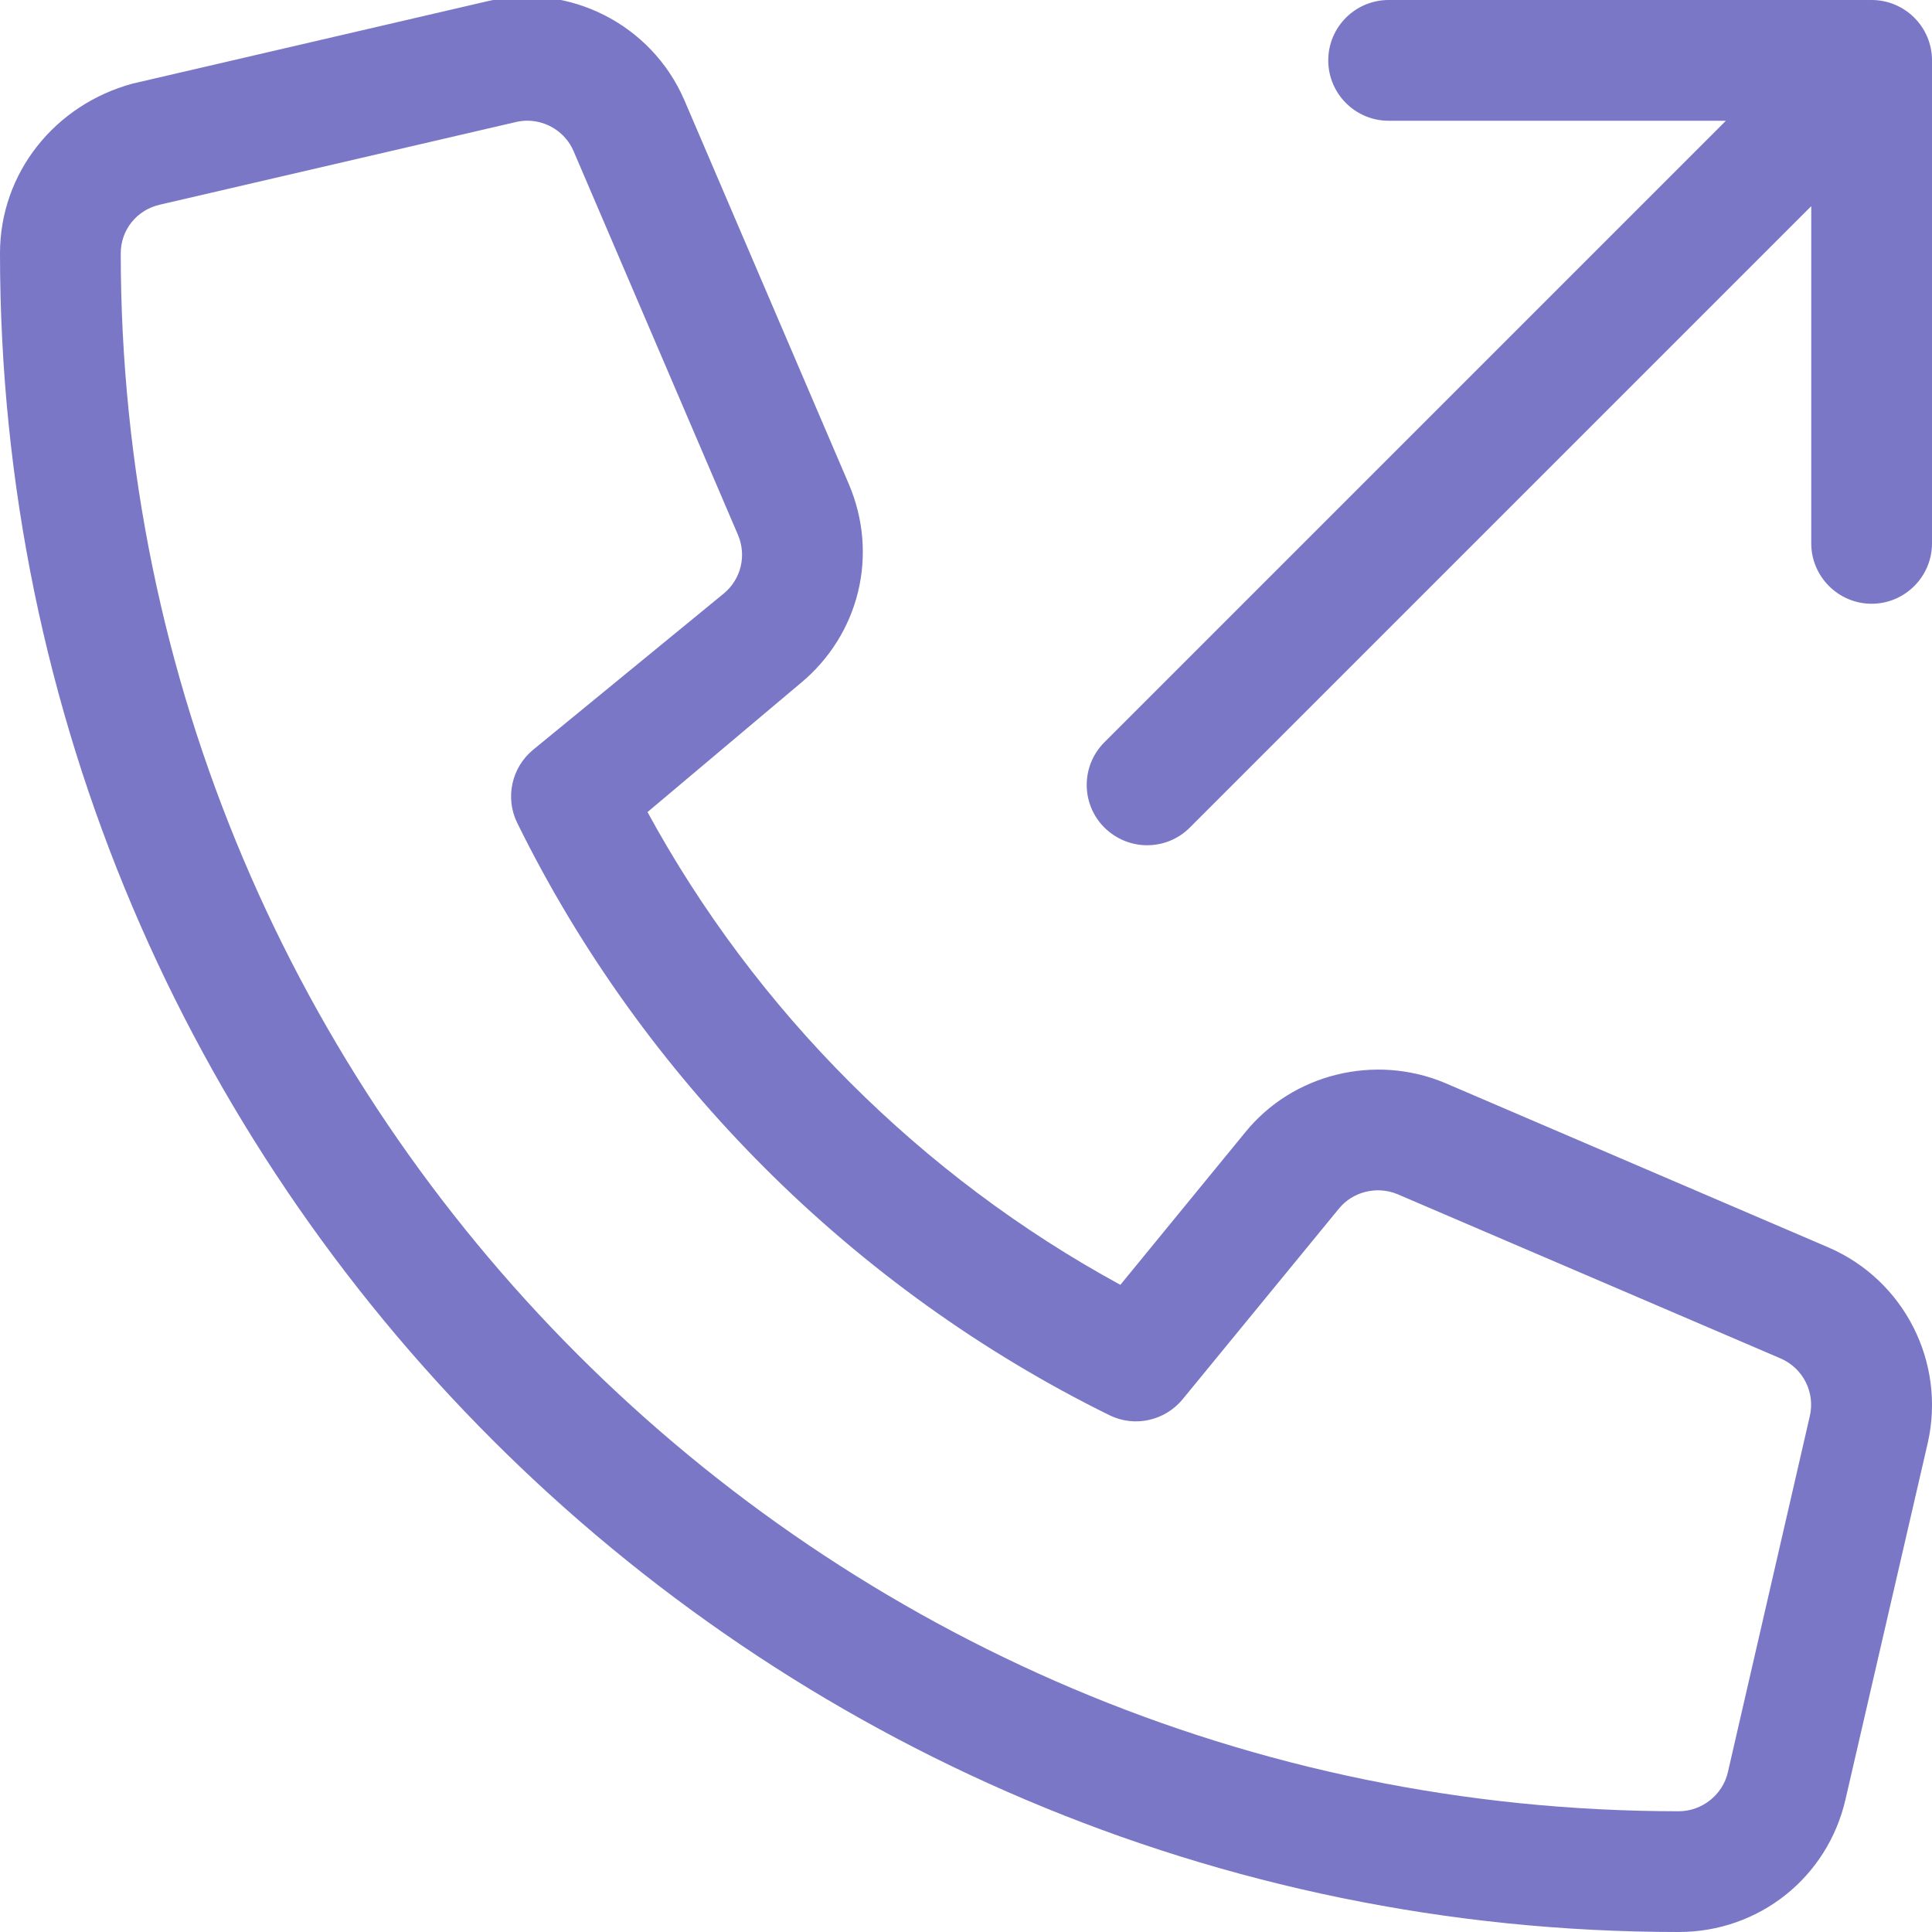
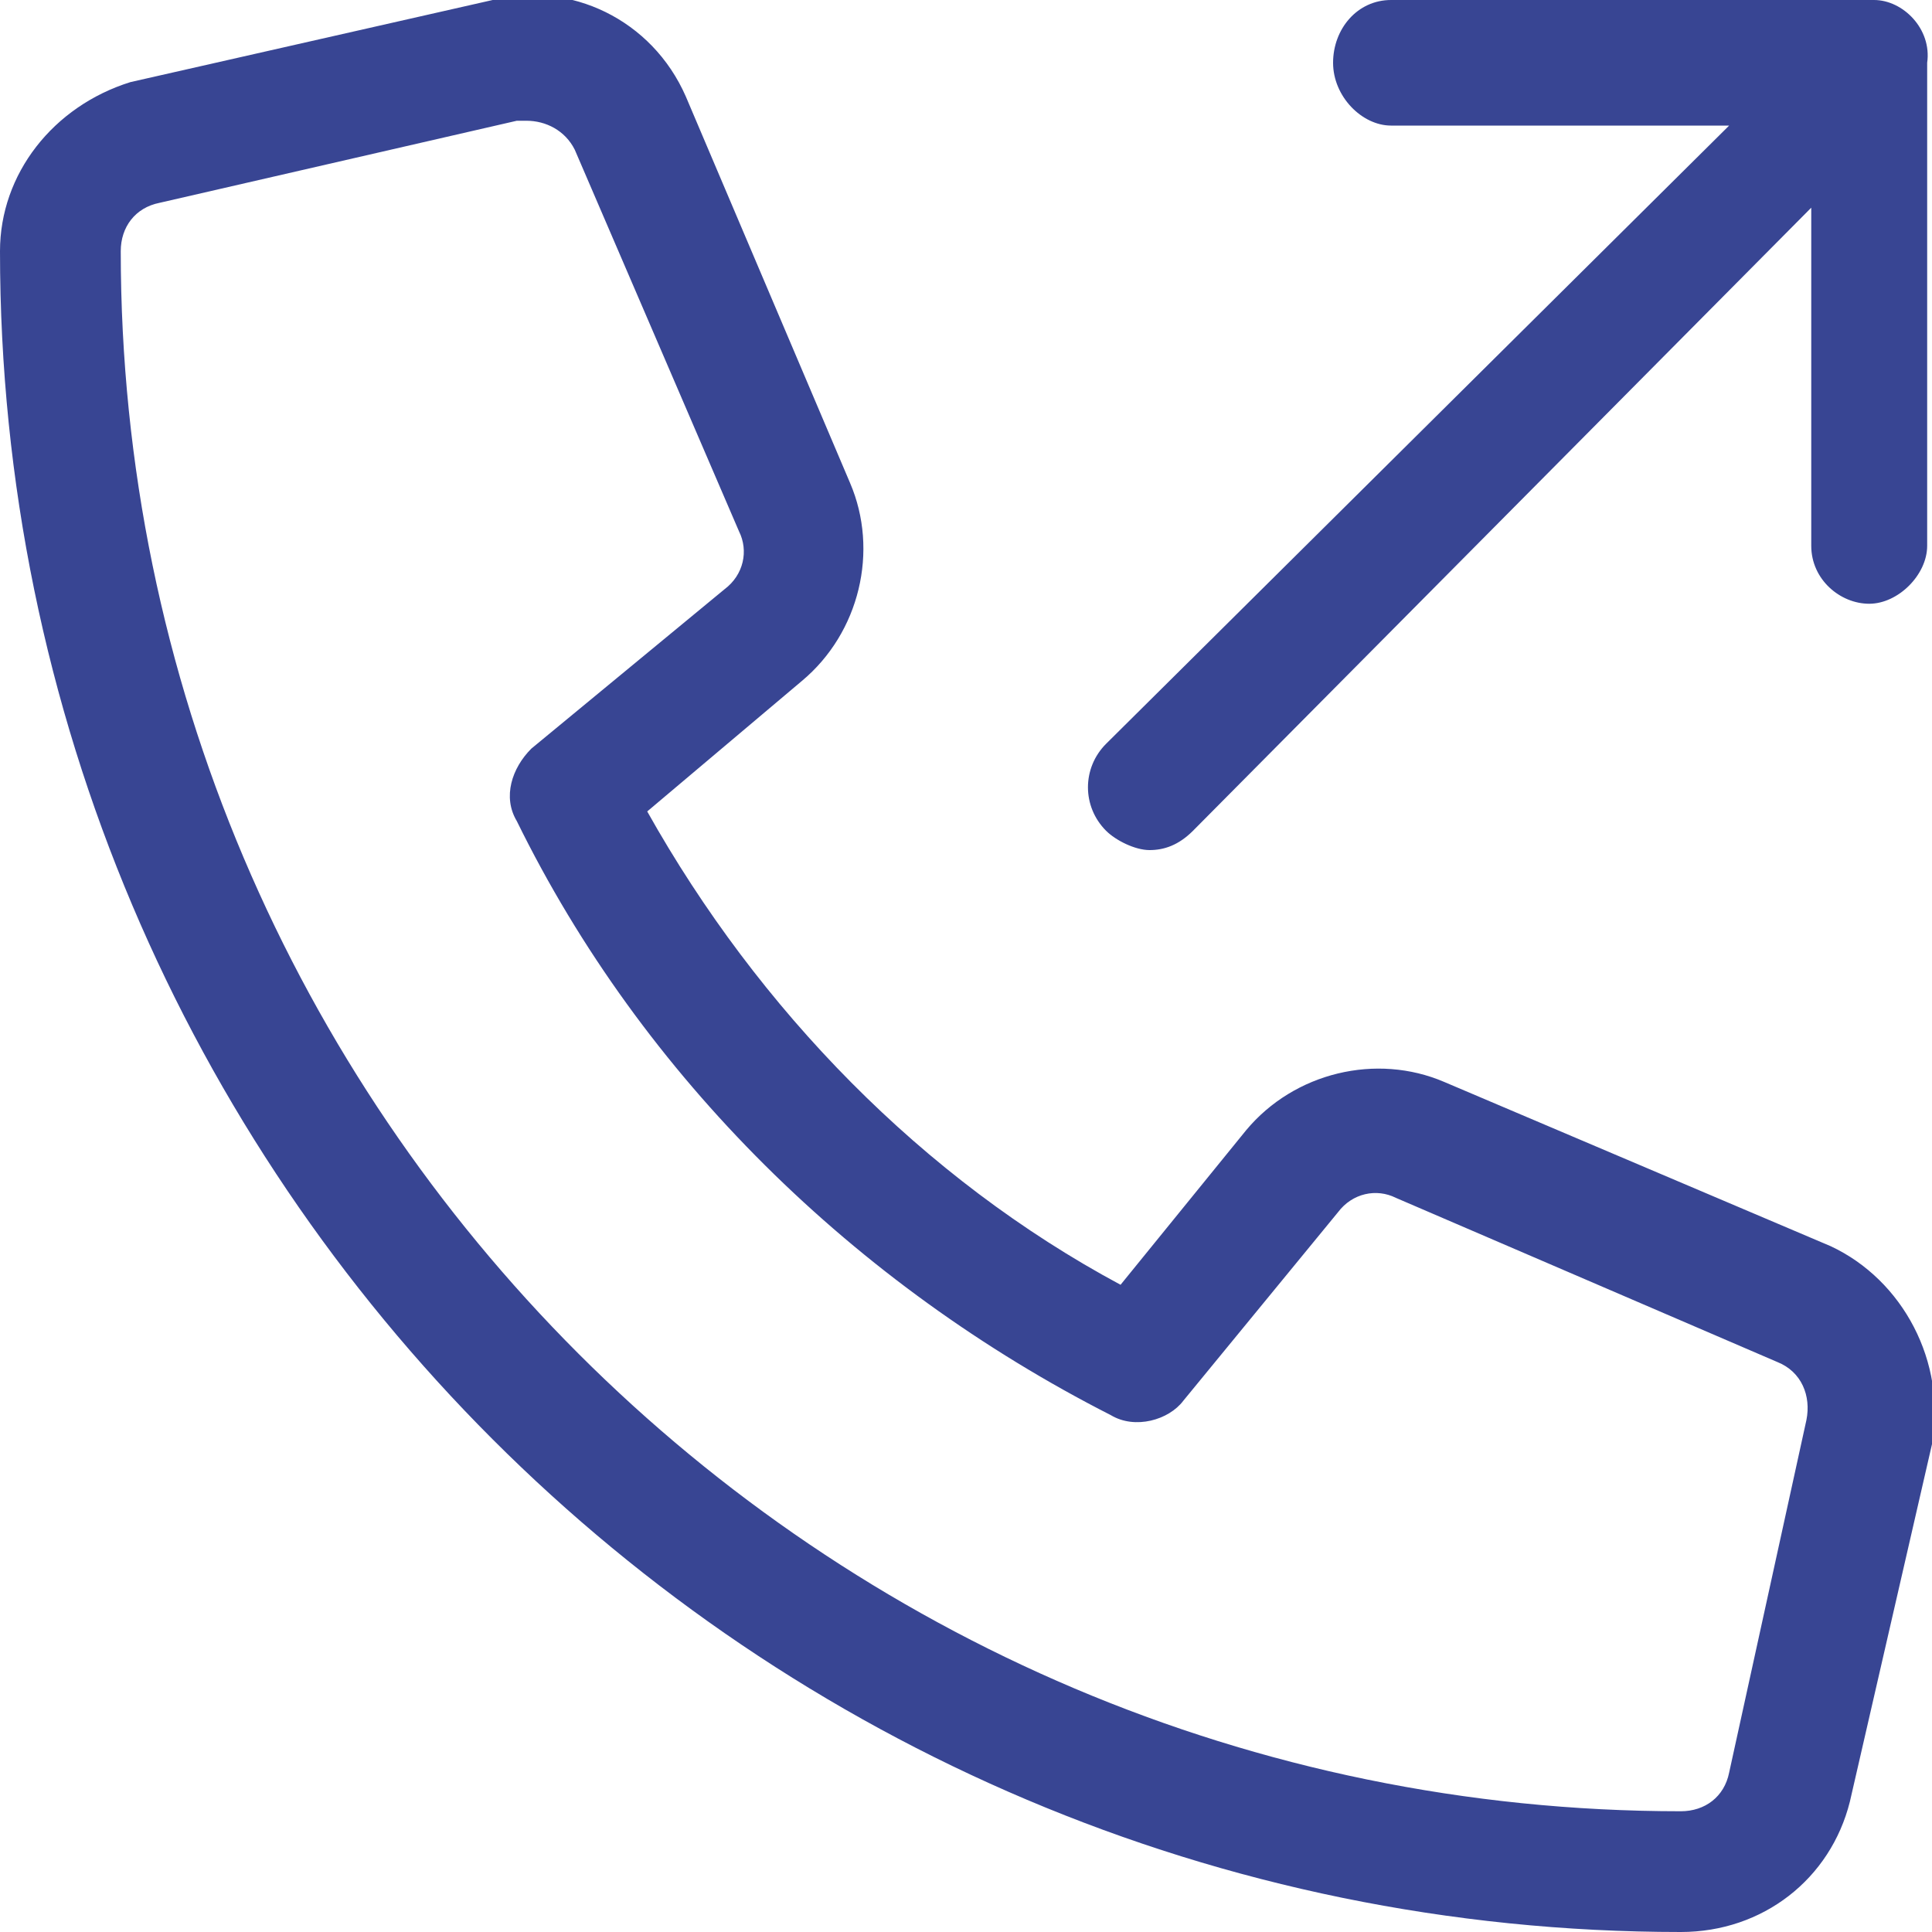
- <svg xmlns="http://www.w3.org/2000/svg" width="40" height="40" viewBox="0 0 40 40" fill="none">
-   <path d="M37.859 25.828L29.906 22.417C28.461 21.817 26.766 22.232 25.785 23.439L23.196 26.601C19.078 24.359 15.648 20.93 13.406 16.813L16.57 14.149C17.794 13.139 18.198 11.48 17.573 10.02L14.166 2.067C13.485 0.498 11.775 -0.363 10.119 0.019L2.745 1.731C1.13 2.17 0 3.586 0 5.244C0 24.406 15.594 40 34.758 40C36.417 40 37.837 38.872 38.209 37.255L39.912 29.875C40.289 28.211 39.43 26.508 37.859 25.828ZM35.773 36.695C35.664 37.164 35.234 37.5 34.758 37.5C16.969 37.5 2.5 23.031 2.5 5.244C2.5 4.76 2.831 4.347 3.308 4.238L10.684 2.526C10.762 2.508 10.84 2.499 10.917 2.499C11.326 2.499 11.707 2.741 11.874 3.126L15.278 11.072C15.461 11.5 15.344 11.992 14.984 12.289L11.039 15.522C10.59 15.891 10.453 16.52 10.71 17.041C13.317 22.338 17.671 26.689 22.967 29.299C23.486 29.557 24.118 29.418 24.486 28.969L27.72 25.024C28.009 24.667 28.513 24.55 28.93 24.723L36.868 28.126C37.33 28.327 37.583 28.827 37.471 29.316L35.773 36.695ZM38.75 6.74343e-05H28.75C28.062 6.74343e-05 27.5 0.559 27.5 1.25C27.5 1.941 28.062 2.5 28.75 2.5H35.733L22.866 15.367C22.377 15.855 22.377 16.647 22.866 17.134C23.109 17.375 23.43 17.5 23.75 17.5C24.07 17.5 24.39 17.378 24.634 17.134L37.5 4.268V11.25C37.5 11.938 38.062 12.5 38.75 12.5C39.438 12.5 40 11.938 40 11.25V1.25C40 0.559 39.438 6.74343e-05 38.75 6.74343e-05Z" fill="#7977C6" />
+ <svg xmlns="http://www.w3.org/2000/svg" version="1.1" id="Layer_1" x="0px" y="0px" viewBox="0 0 40 40" style="enable-background:new 0 0 40 40;" xml:space="preserve">
+   <style type="text/css">
+ 	.st0{fill:#384593;}
+ </style>
+   <path class="st0" d="M37.9,25.8l-8-3.4c-1.4-0.6-3.1-0.2-4.1,1l-2.6,3.2c-4.1-2.2-7.5-5.7-9.8-9.8l3.2-2.7c1.2-1,1.6-2.7,1-4.1  l-3.4-8c-0.7-1.6-2.4-2.4-4-2L2.7,1.7C1.1,2.2,0,3.6,0,5.2C0,24.4,15.6,40,34.8,40c1.7,0,3.1-1.1,3.5-2.7l1.7-7.4  C40.3,28.2,39.4,26.5,37.9,25.8z M35.8,36.7c-0.1,0.5-0.5,0.8-1,0.8C17,37.5,2.5,23,2.5,5.2c0-0.5,0.3-0.9,0.8-1l7.4-1.7  c0.1,0,0.2,0,0.2,0c0.4,0,0.8,0.2,1,0.6l3.4,7.9c0.2,0.4,0.1,0.9-0.3,1.2L11,15.5c-0.4,0.4-0.6,1-0.3,1.5c2.6,5.3,7,9.6,12.3,12.3  c0.5,0.3,1.2,0.1,1.5-0.3l3.2-3.9c0.3-0.4,0.8-0.5,1.2-0.3l7.9,3.4c0.5,0.2,0.7,0.7,0.6,1.2L35.8,36.7z M38.8,0h-10  c-0.7,0-1.2,0.6-1.2,1.3c0,0.7,0.6,1.3,1.2,1.3h7L22.9,15.4c-0.5,0.5-0.5,1.3,0,1.8c0.2,0.2,0.6,0.4,0.9,0.4s0.6-0.1,0.9-0.4  L37.5,4.3v7c0,0.7,0.6,1.2,1.2,1.2s1.2-0.6,1.2-1.2v-10C40,0.6,39.4,0,38.8,0z" />
</svg>
